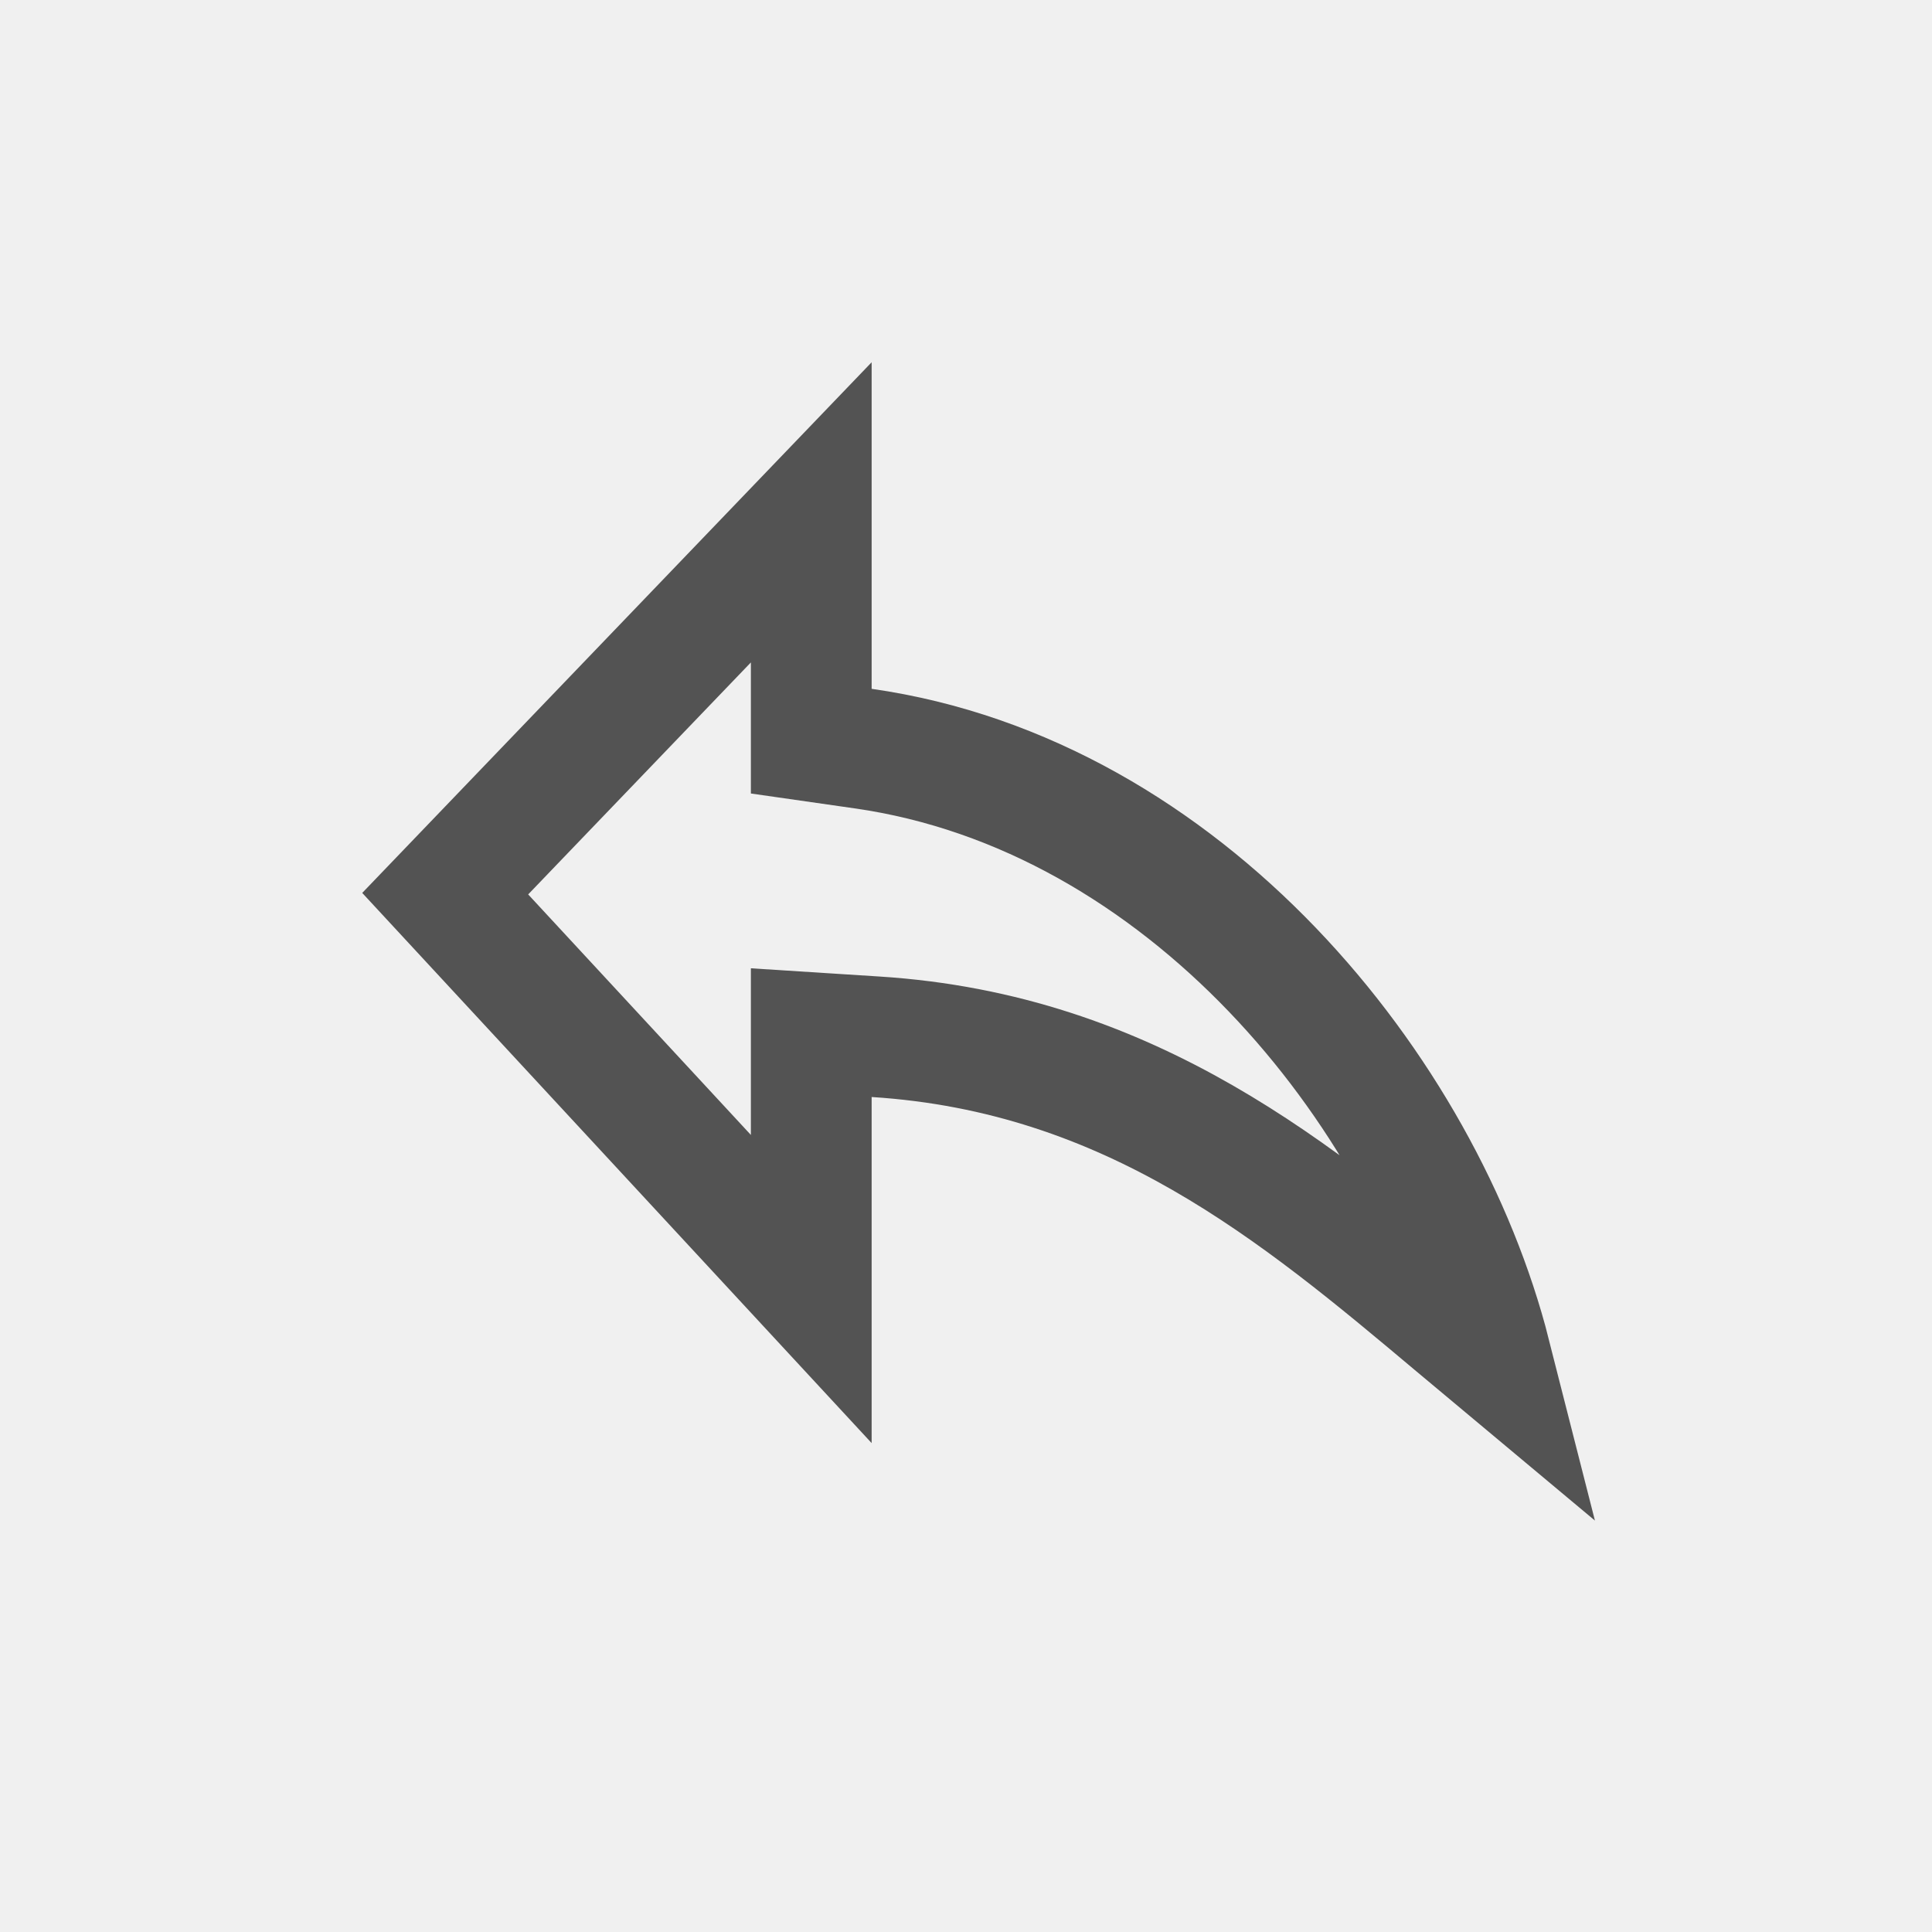
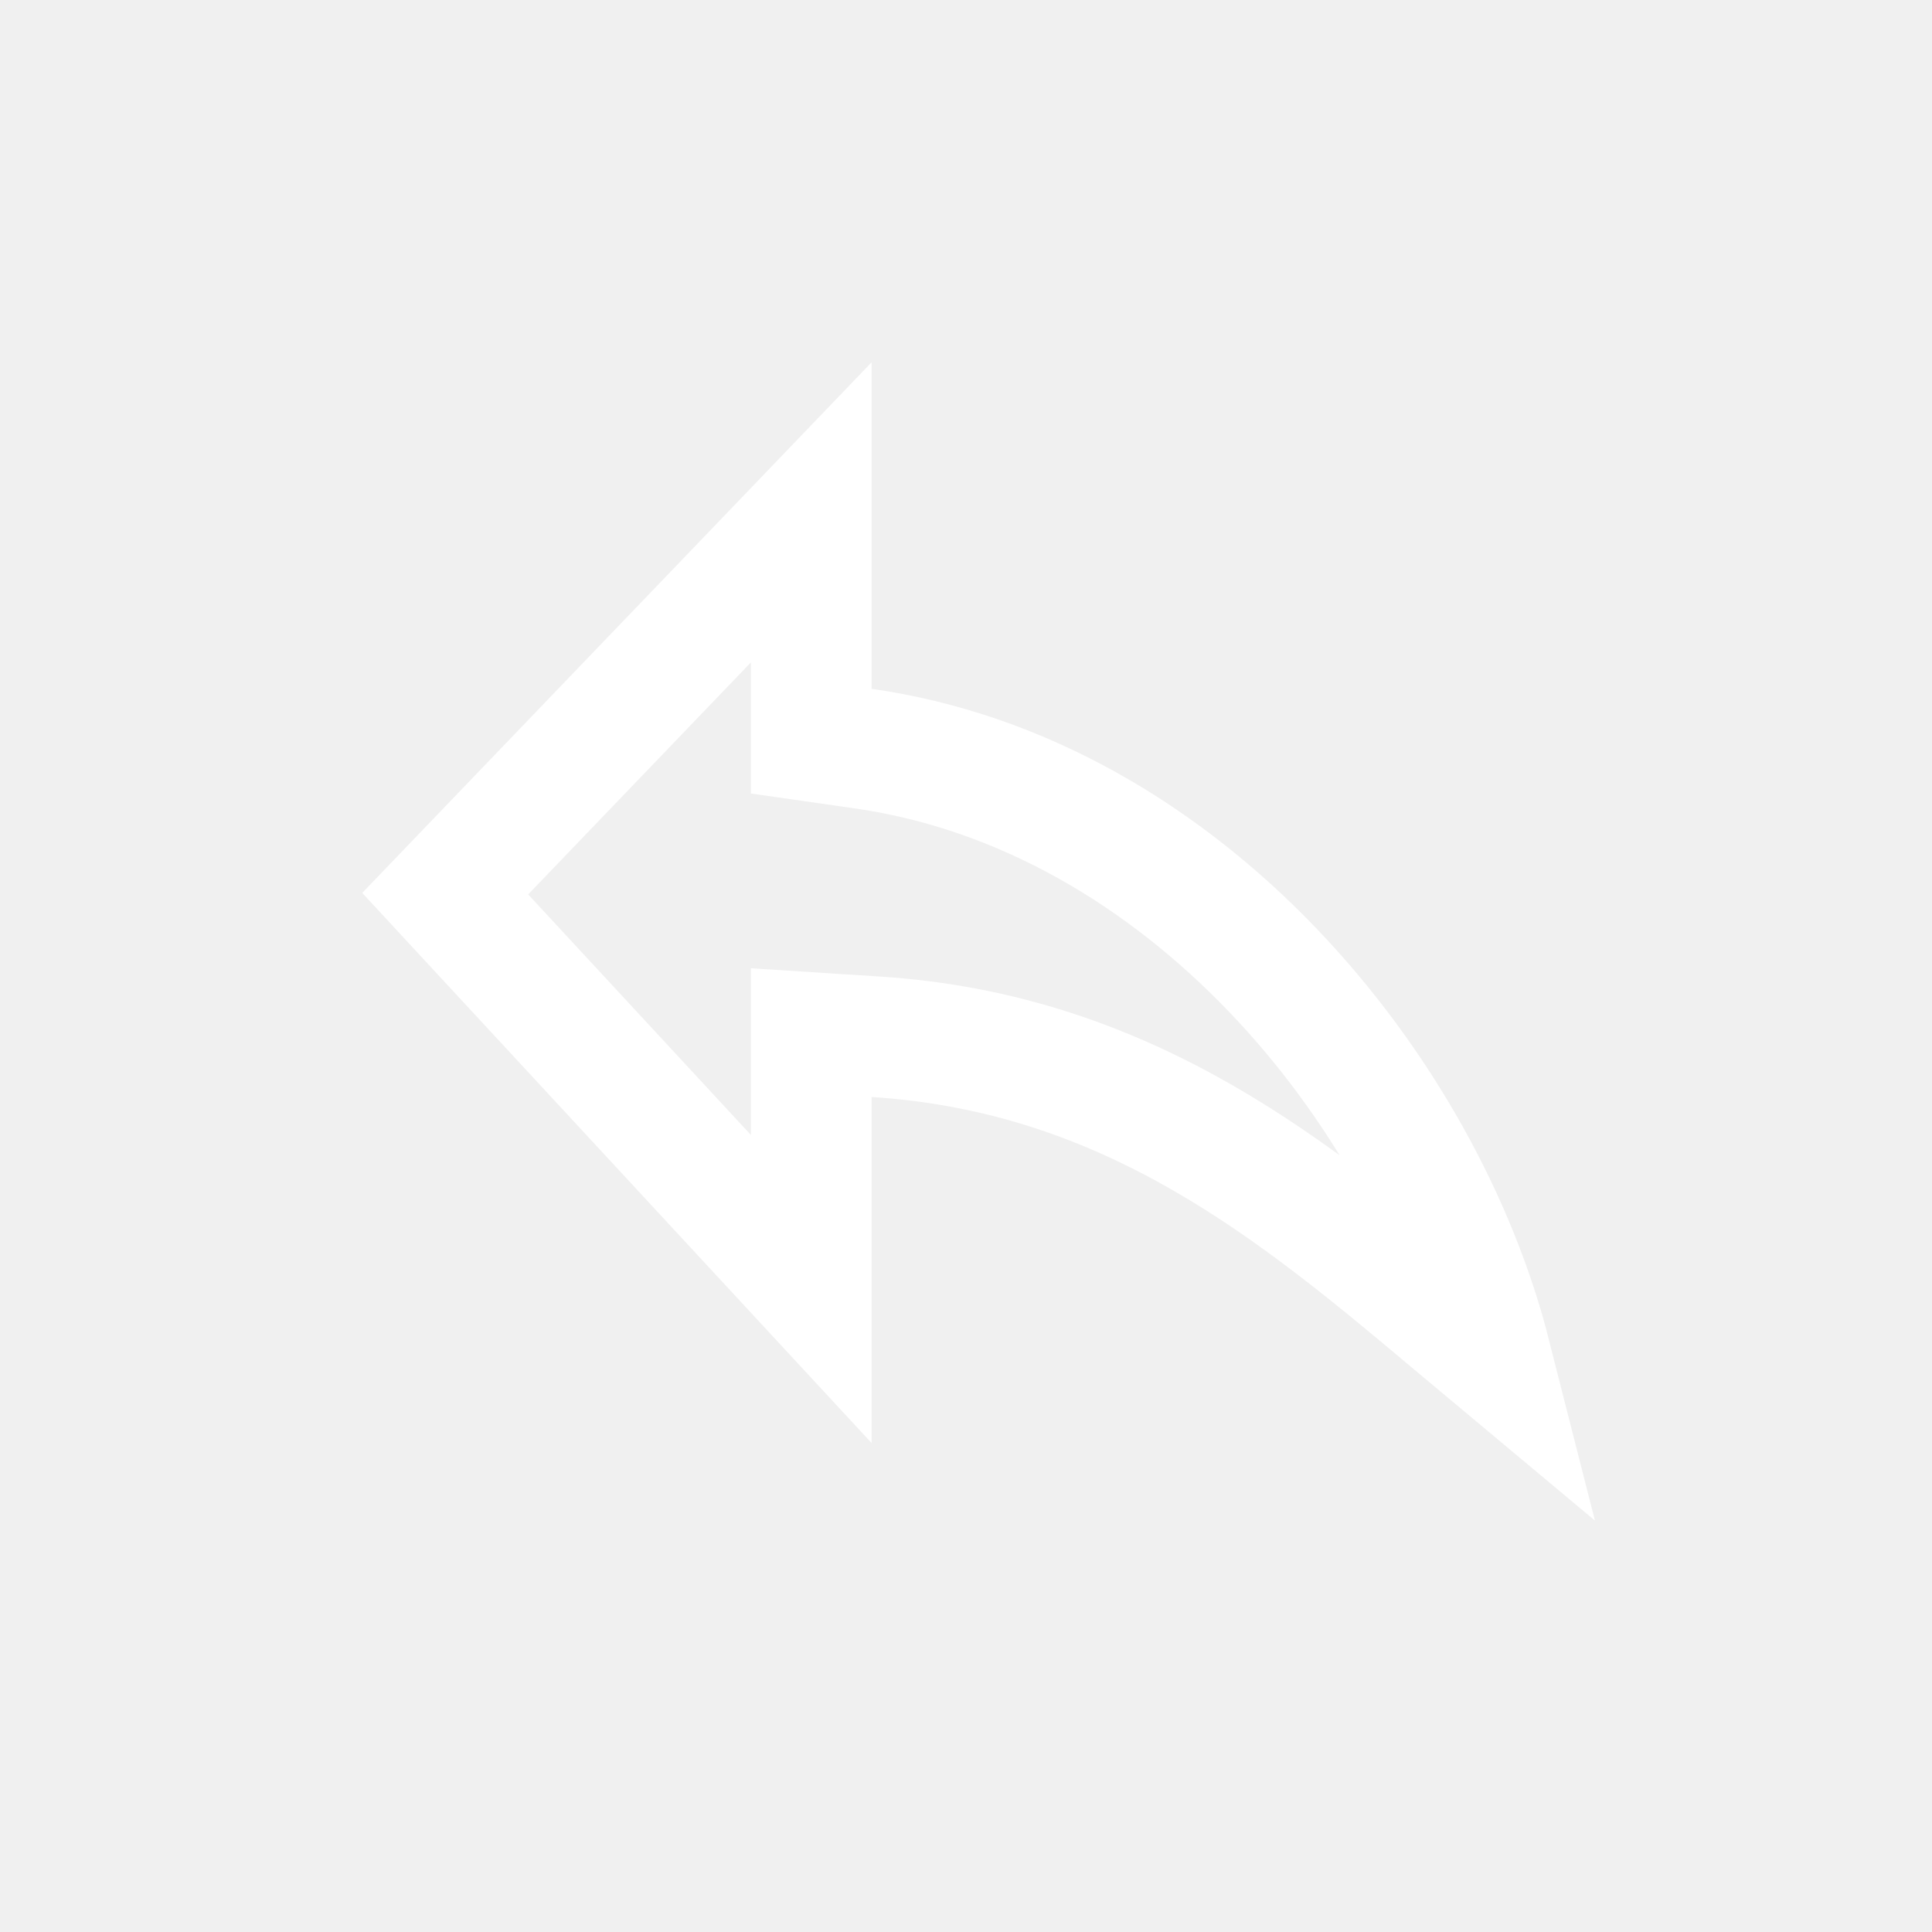
- <svg xmlns="http://www.w3.org/2000/svg" width="32" height="32" viewBox="0 0 32 32" fill="none">
-   <path d="M13.437 11.409V12.276L14.295 12.399C19.63 13.16 23.574 18.059 24.687 22.438C24.493 22.276 24.299 22.113 24.104 21.949C21.505 19.766 18.738 17.441 14.5 17.172L13.437 17.104V18.169L13.437 21.35L7.374 14.802L13.437 8.486V11.409Z" stroke="#535353" stroke-width="2" stroke-linecap="round" />
+ <svg xmlns="http://www.w3.org/2000/svg" width="32" height="32" viewBox="0 0 32 32" fill="none" stroke="white">
+   <path d="M13.437 11.409V12.276L14.295 12.399C19.63 13.16 23.574 18.059 24.687 22.438C24.493 22.276 24.299 22.113 24.104 21.949C21.505 19.766 18.738 17.441 14.5 17.172L13.437 17.104V18.169L13.437 21.35L7.374 14.802L13.437 8.486V11.409Z" stroke-width="2" stroke-linecap="round" />
</svg>
